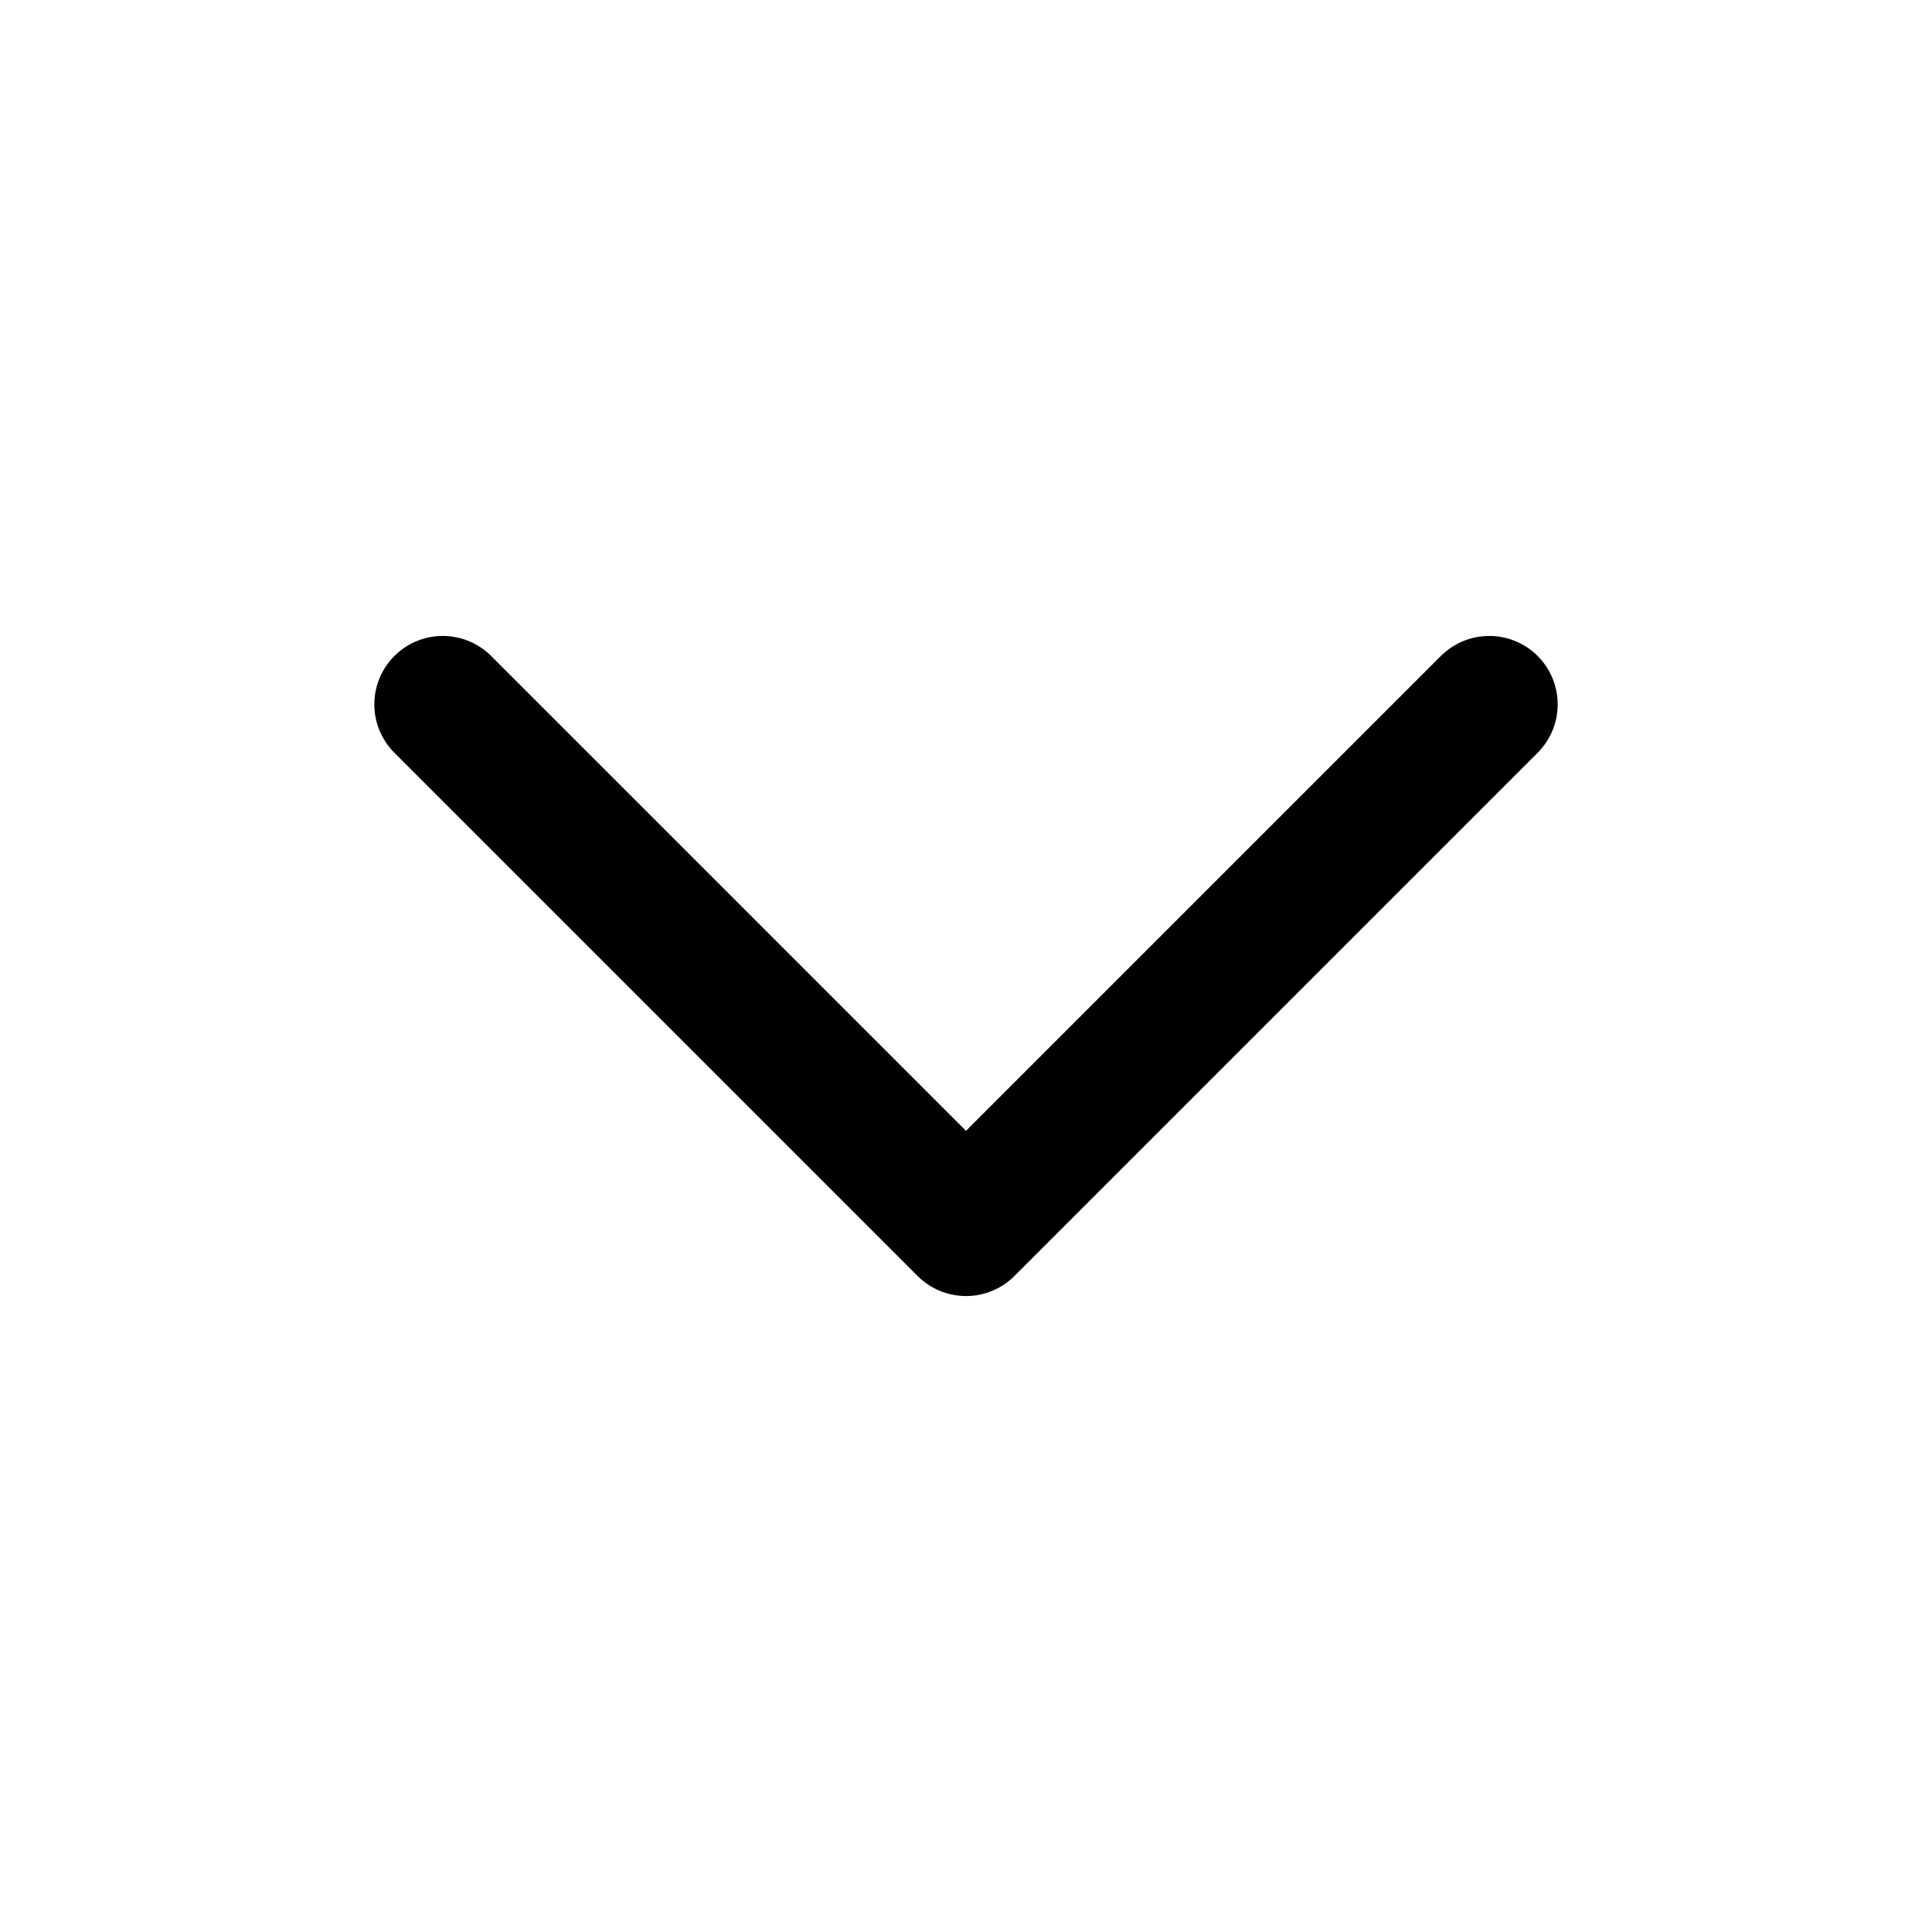
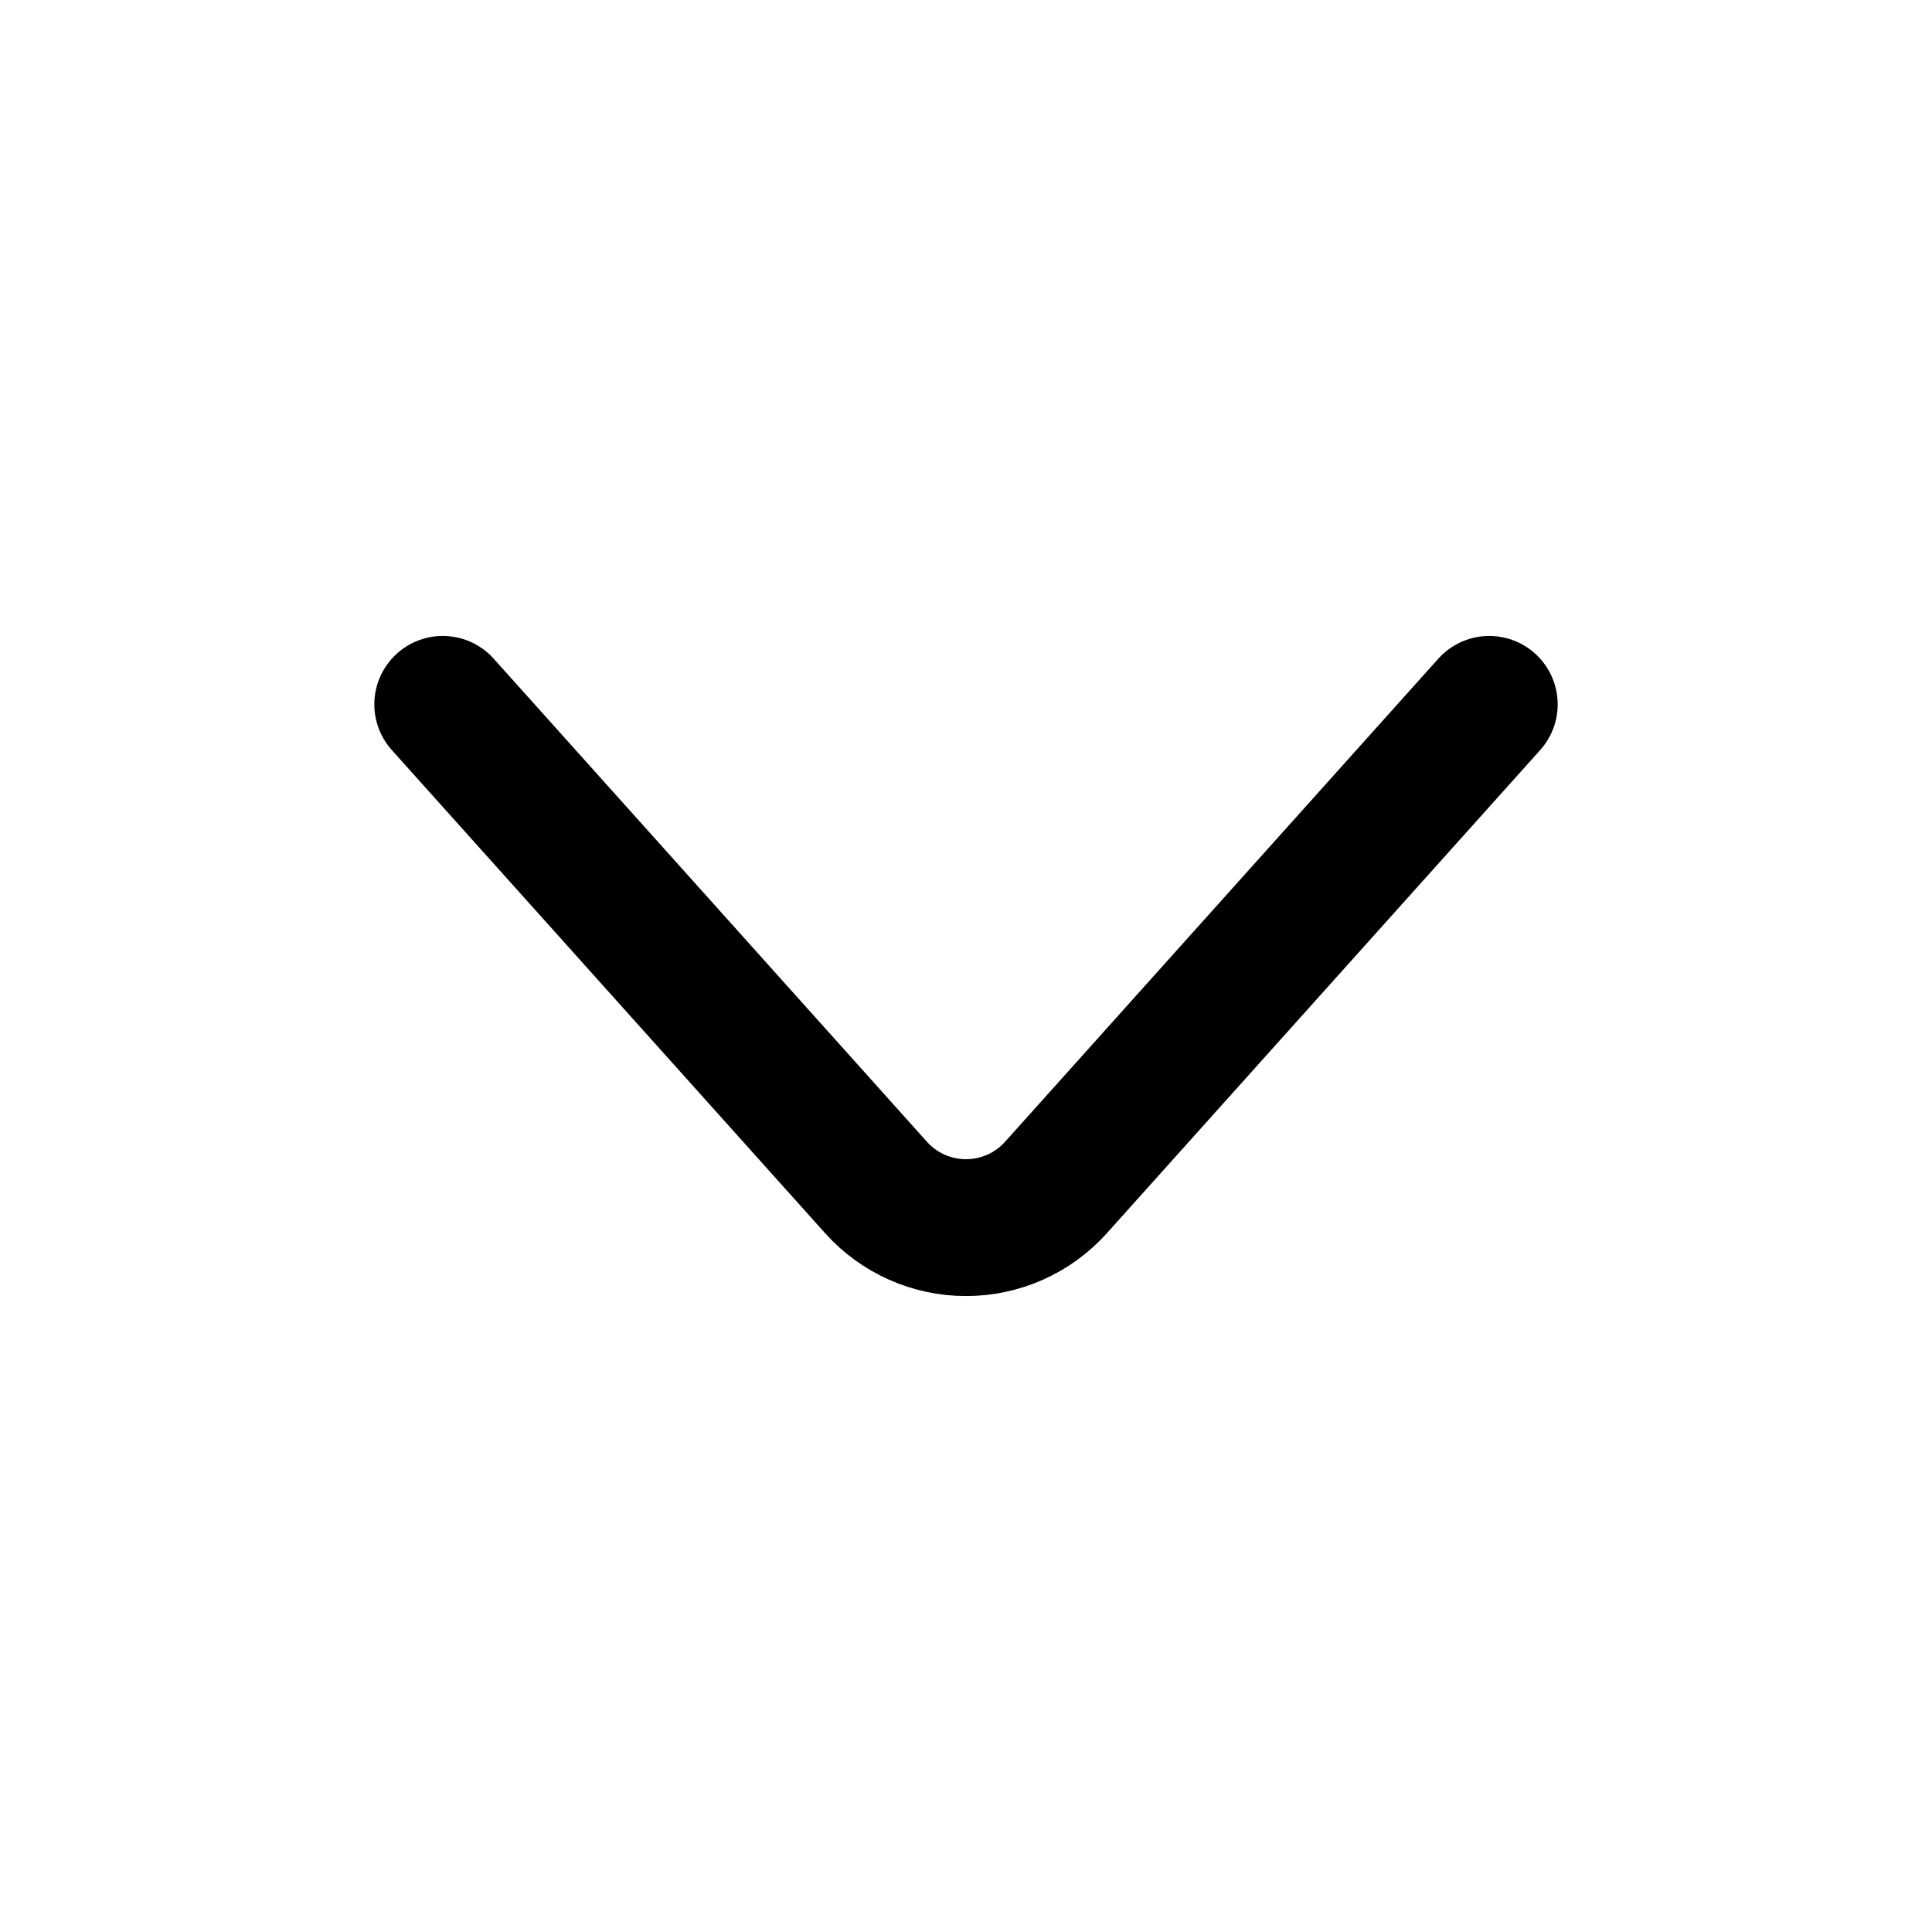
<svg xmlns="http://www.w3.org/2000/svg" viewBox="0 0 24 24" fill="none" stroke="currentColor" stroke-width="1.7" stroke-linecap="round" stroke-linejoin="round">
  <g data-part="body">
-     <path d="M5.5 8.75 L12 15.25 L18.5 8.75" />
+     <path d="M5.5 8.75 L10.883 14.752 A1.5 1.5 0 0 0 12 15.25 A1.5 1.5 0 0 0 13.117 14.752 L18.5 8.75" />
  </g>
</svg>
